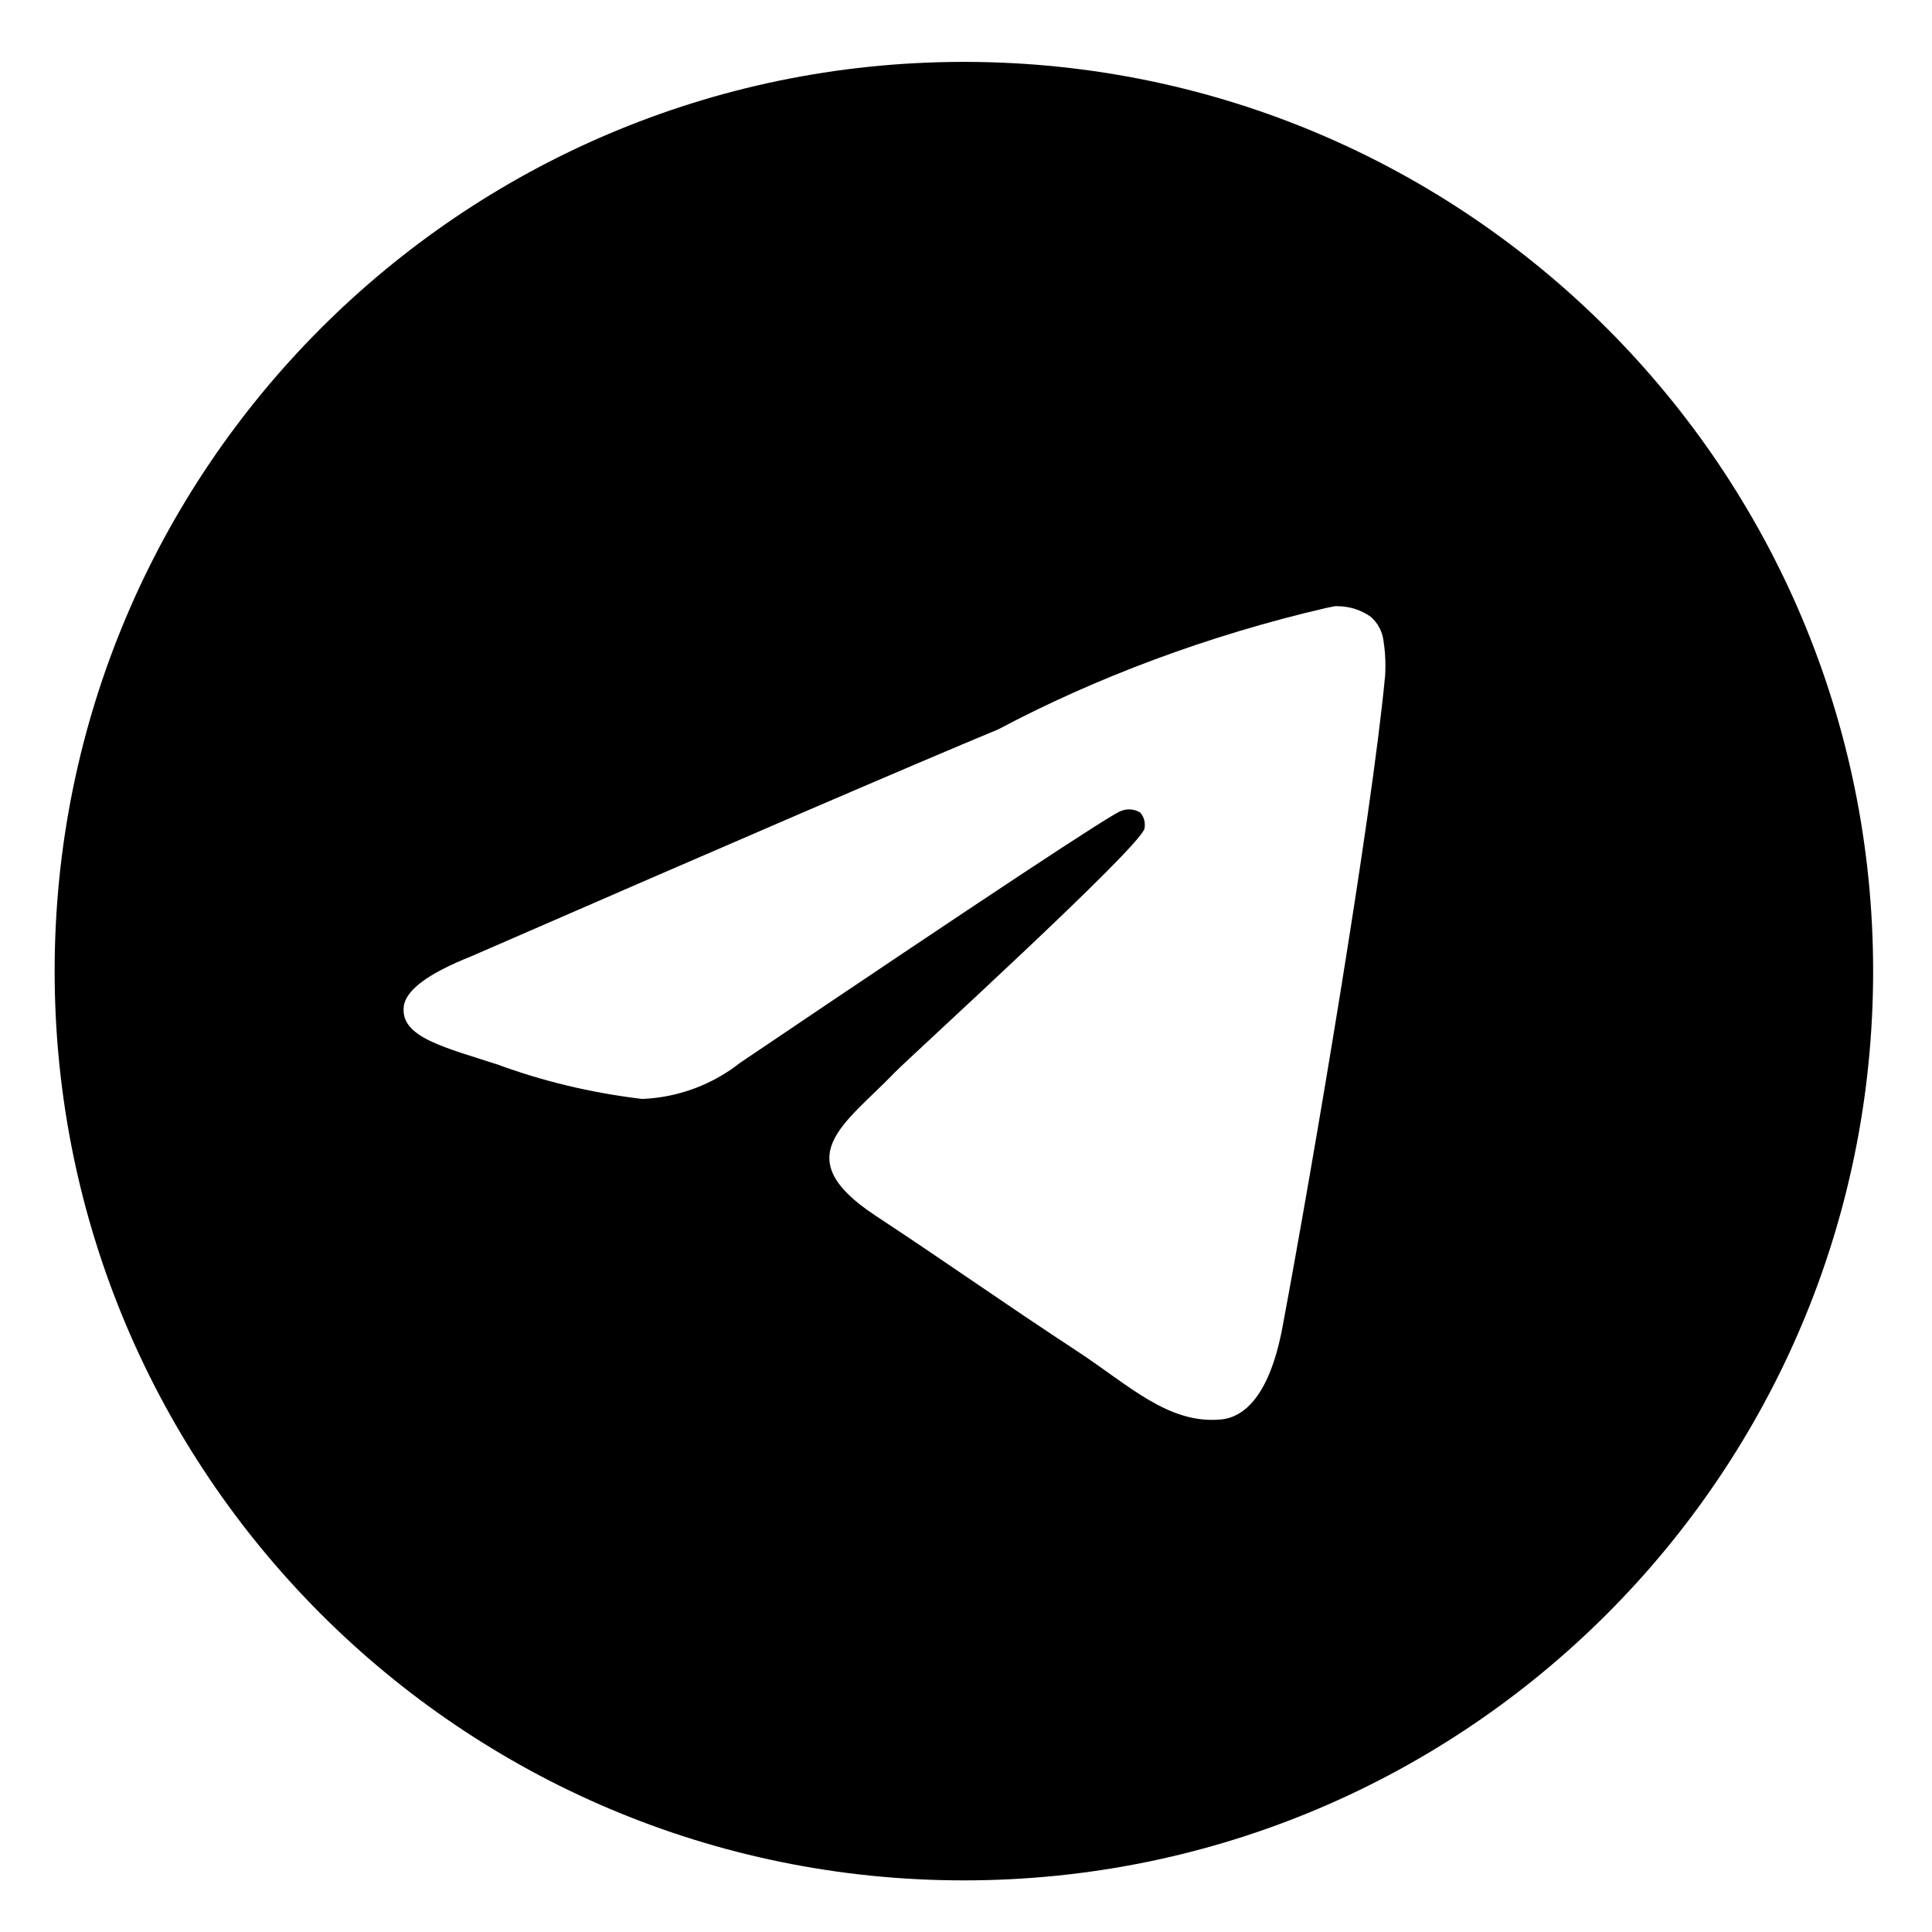
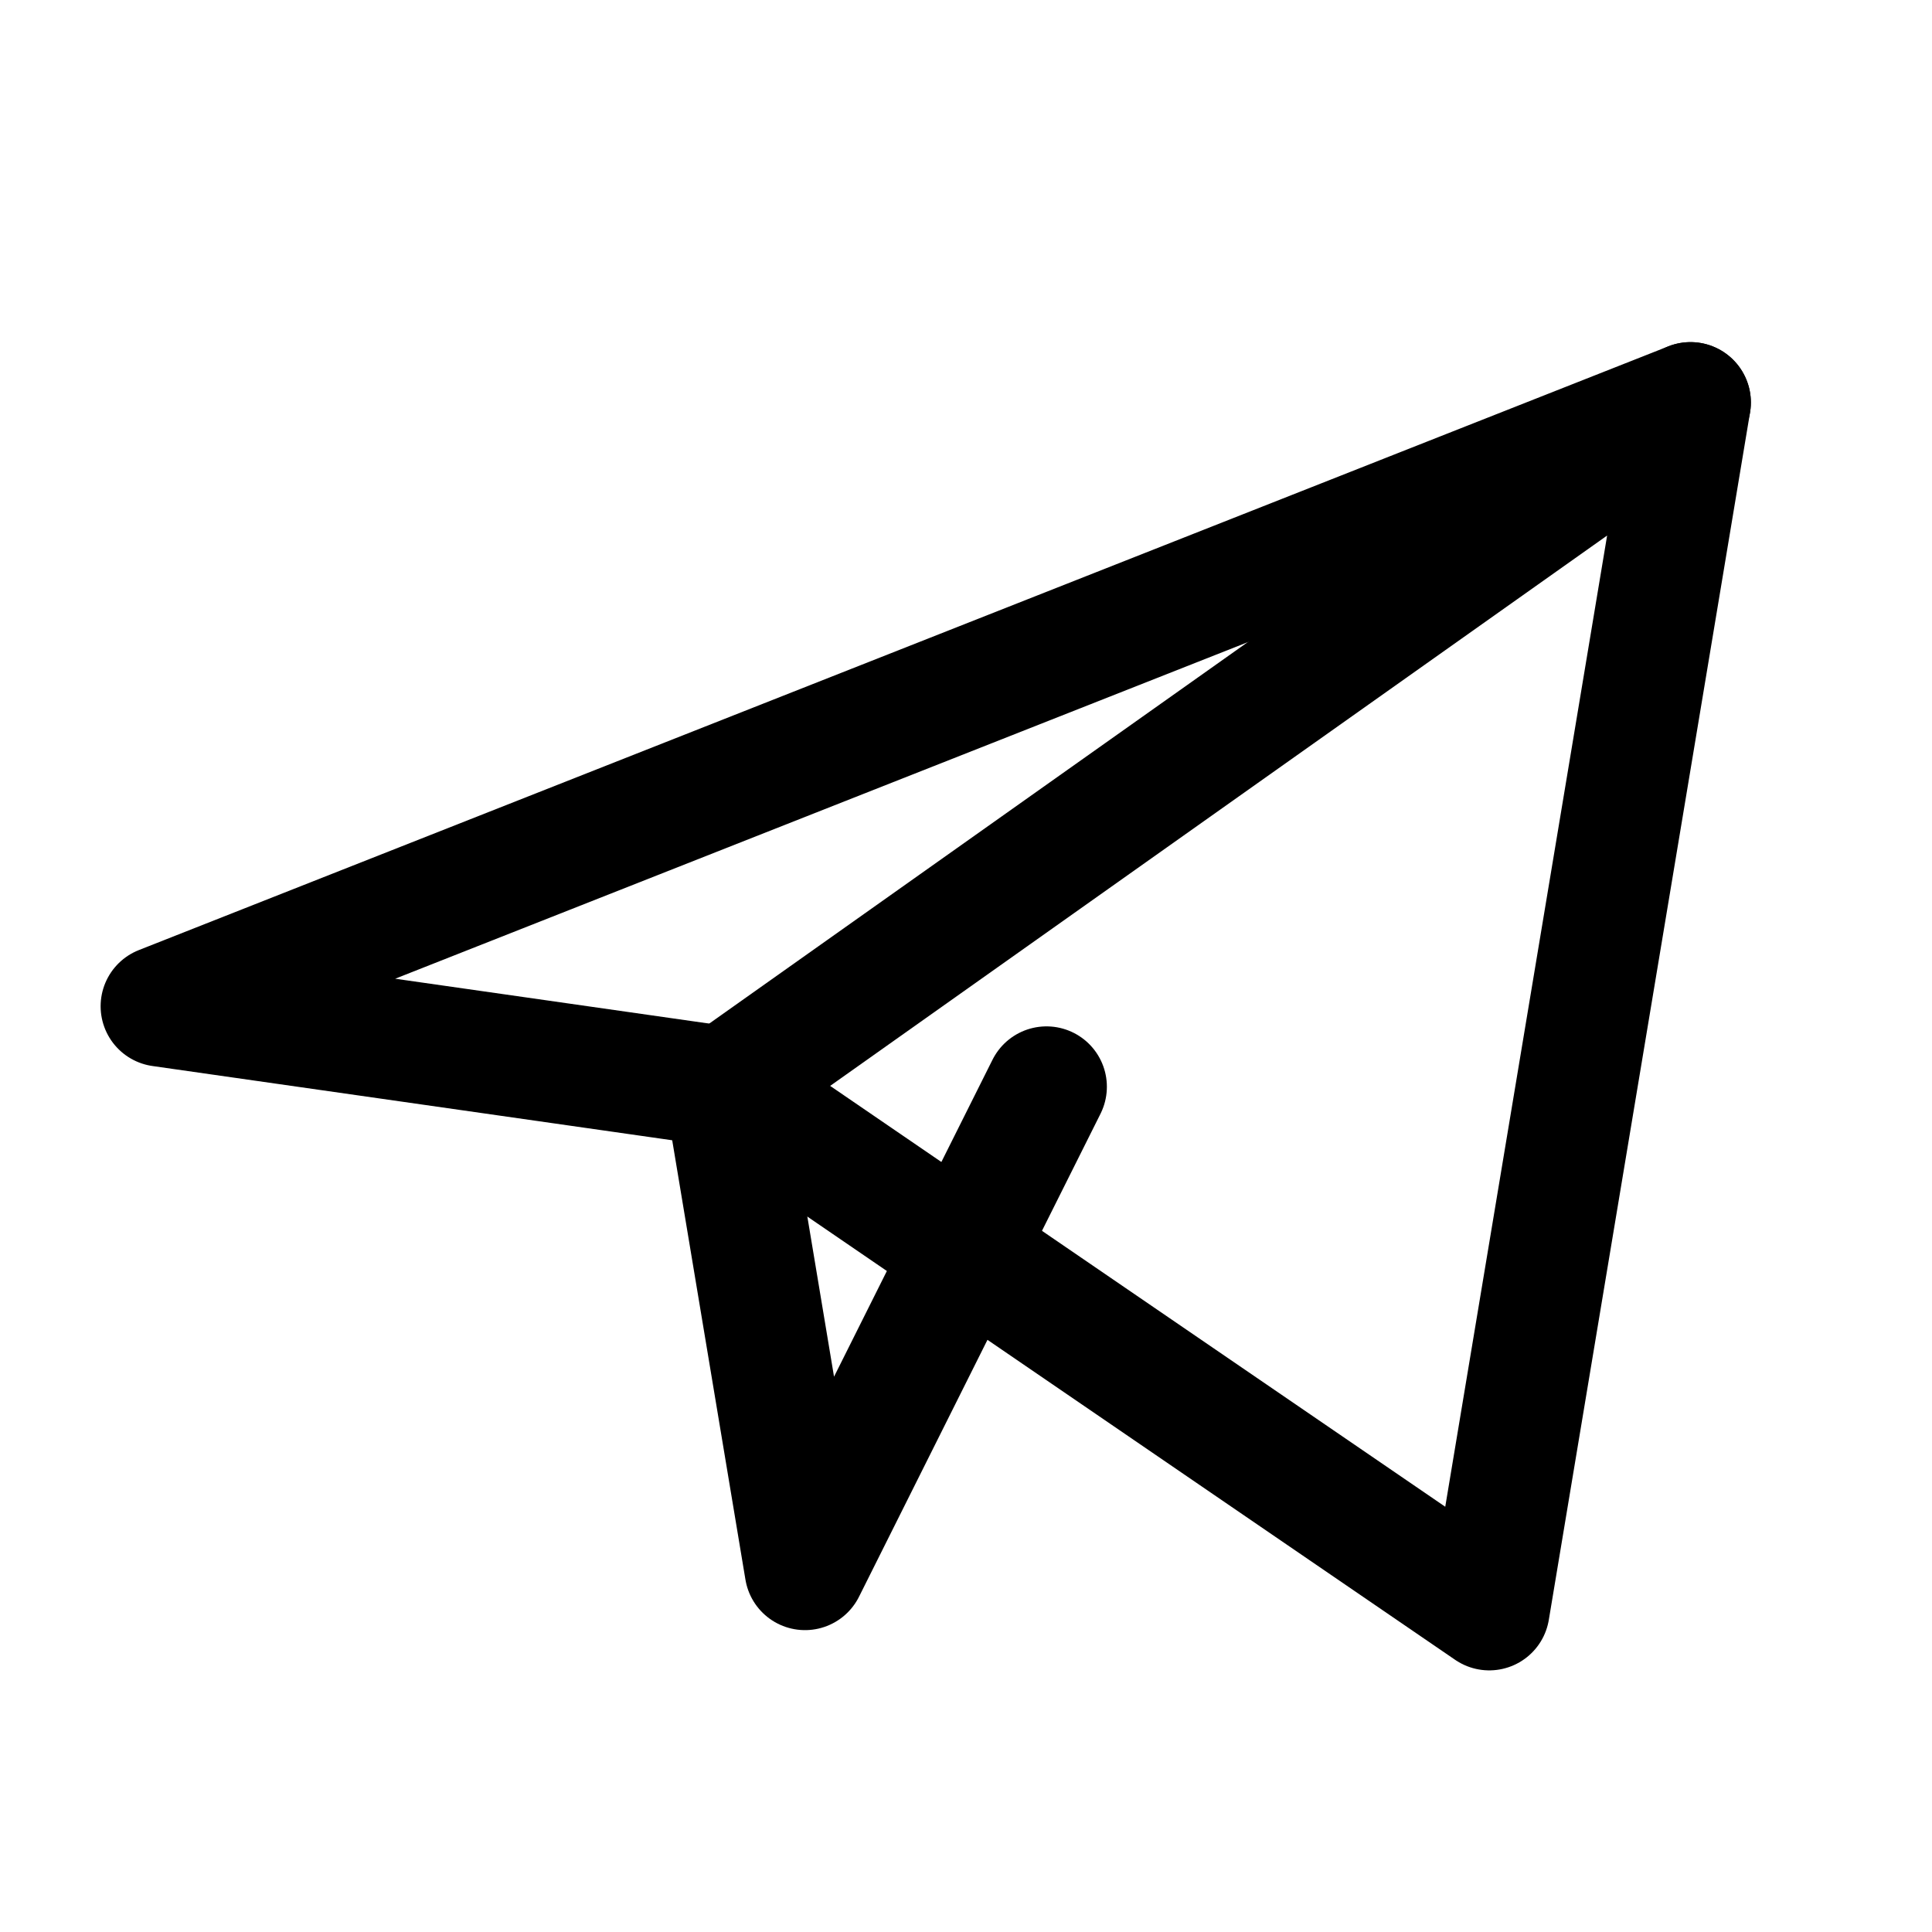
- <svg xmlns="http://www.w3.org/2000/svg" viewBox="0 0 32 32">
-   <g fill="currentColor">
-     <path d="M22.122 10.040c0.006-0 0.014-0 0.022-0 0.209 0 0.403 0.065 0.562 0.177l-0.003-0.002c0.116 0.101 0.194 0.243 0.213 0.403l0 0.003c0.020 0.122 0.031 0.262 0.031 0.405 0 0.065-0.002 0.129-0.007 0.193l0-0.009c-0.225 2.369-1.201 8.114-1.697 10.766-0.21 1.123-0.623 1.499-1.023 1.535-0.869 0.081-1.529-0.574-2.371-1.126-1.318-0.865-2.063-1.403-3.342-2.246-1.479-0.973-0.52-1.51 0.322-2.384 0.221-0.23 4.052-3.715 4.127-4.031 0.004-0.019 0.006-0.040 0.006-0.062 0-0.078-0.029-0.149-0.076-0.203l0 0c-0.052-0.034-0.117-0.053-0.185-0.053-0.045 0-0.088 0.009-0.128 0.024l0.002-0.001q-0.198 0.045-6.316 4.174c-0.445 0.351-1.007 0.573-1.619 0.599l-0.006 0c-0.867-0.105-1.654-0.298-2.401-0.573l0.074 0.024c-0.938-0.306-1.683-0.467-1.619-0.985q0.051-0.404 1.114-0.827 6.548-2.853 8.733-3.761c1.607-0.853 3.47-1.555 5.429-2.010l0.157-0.031zM15.93 1.025c-8.302 0.020-15.025 6.755-15.025 15.060 0 8.317 6.742 15.060 15.060 15.060s15.060-6.742 15.060-15.060c0-8.305-6.723-15.040-15.023-15.060h-0.002q-0.035-0-0.070 0z" />
+ <svg xmlns="http://www.w3.org/2000/svg" viewBox="0 0 24 24">
+   <g fill="none" stroke="currentColor" stroke-linecap="round" stroke-linejoin="round" stroke-width="1.5">
+     <path d="M21 5 18.5 20 9 13.5 21 5Z" />
+     <path d="M21 5 2 12.5l7 1" />
+     <path d="m9 13.5 1 6 3-6" />
  </g>
</svg>
